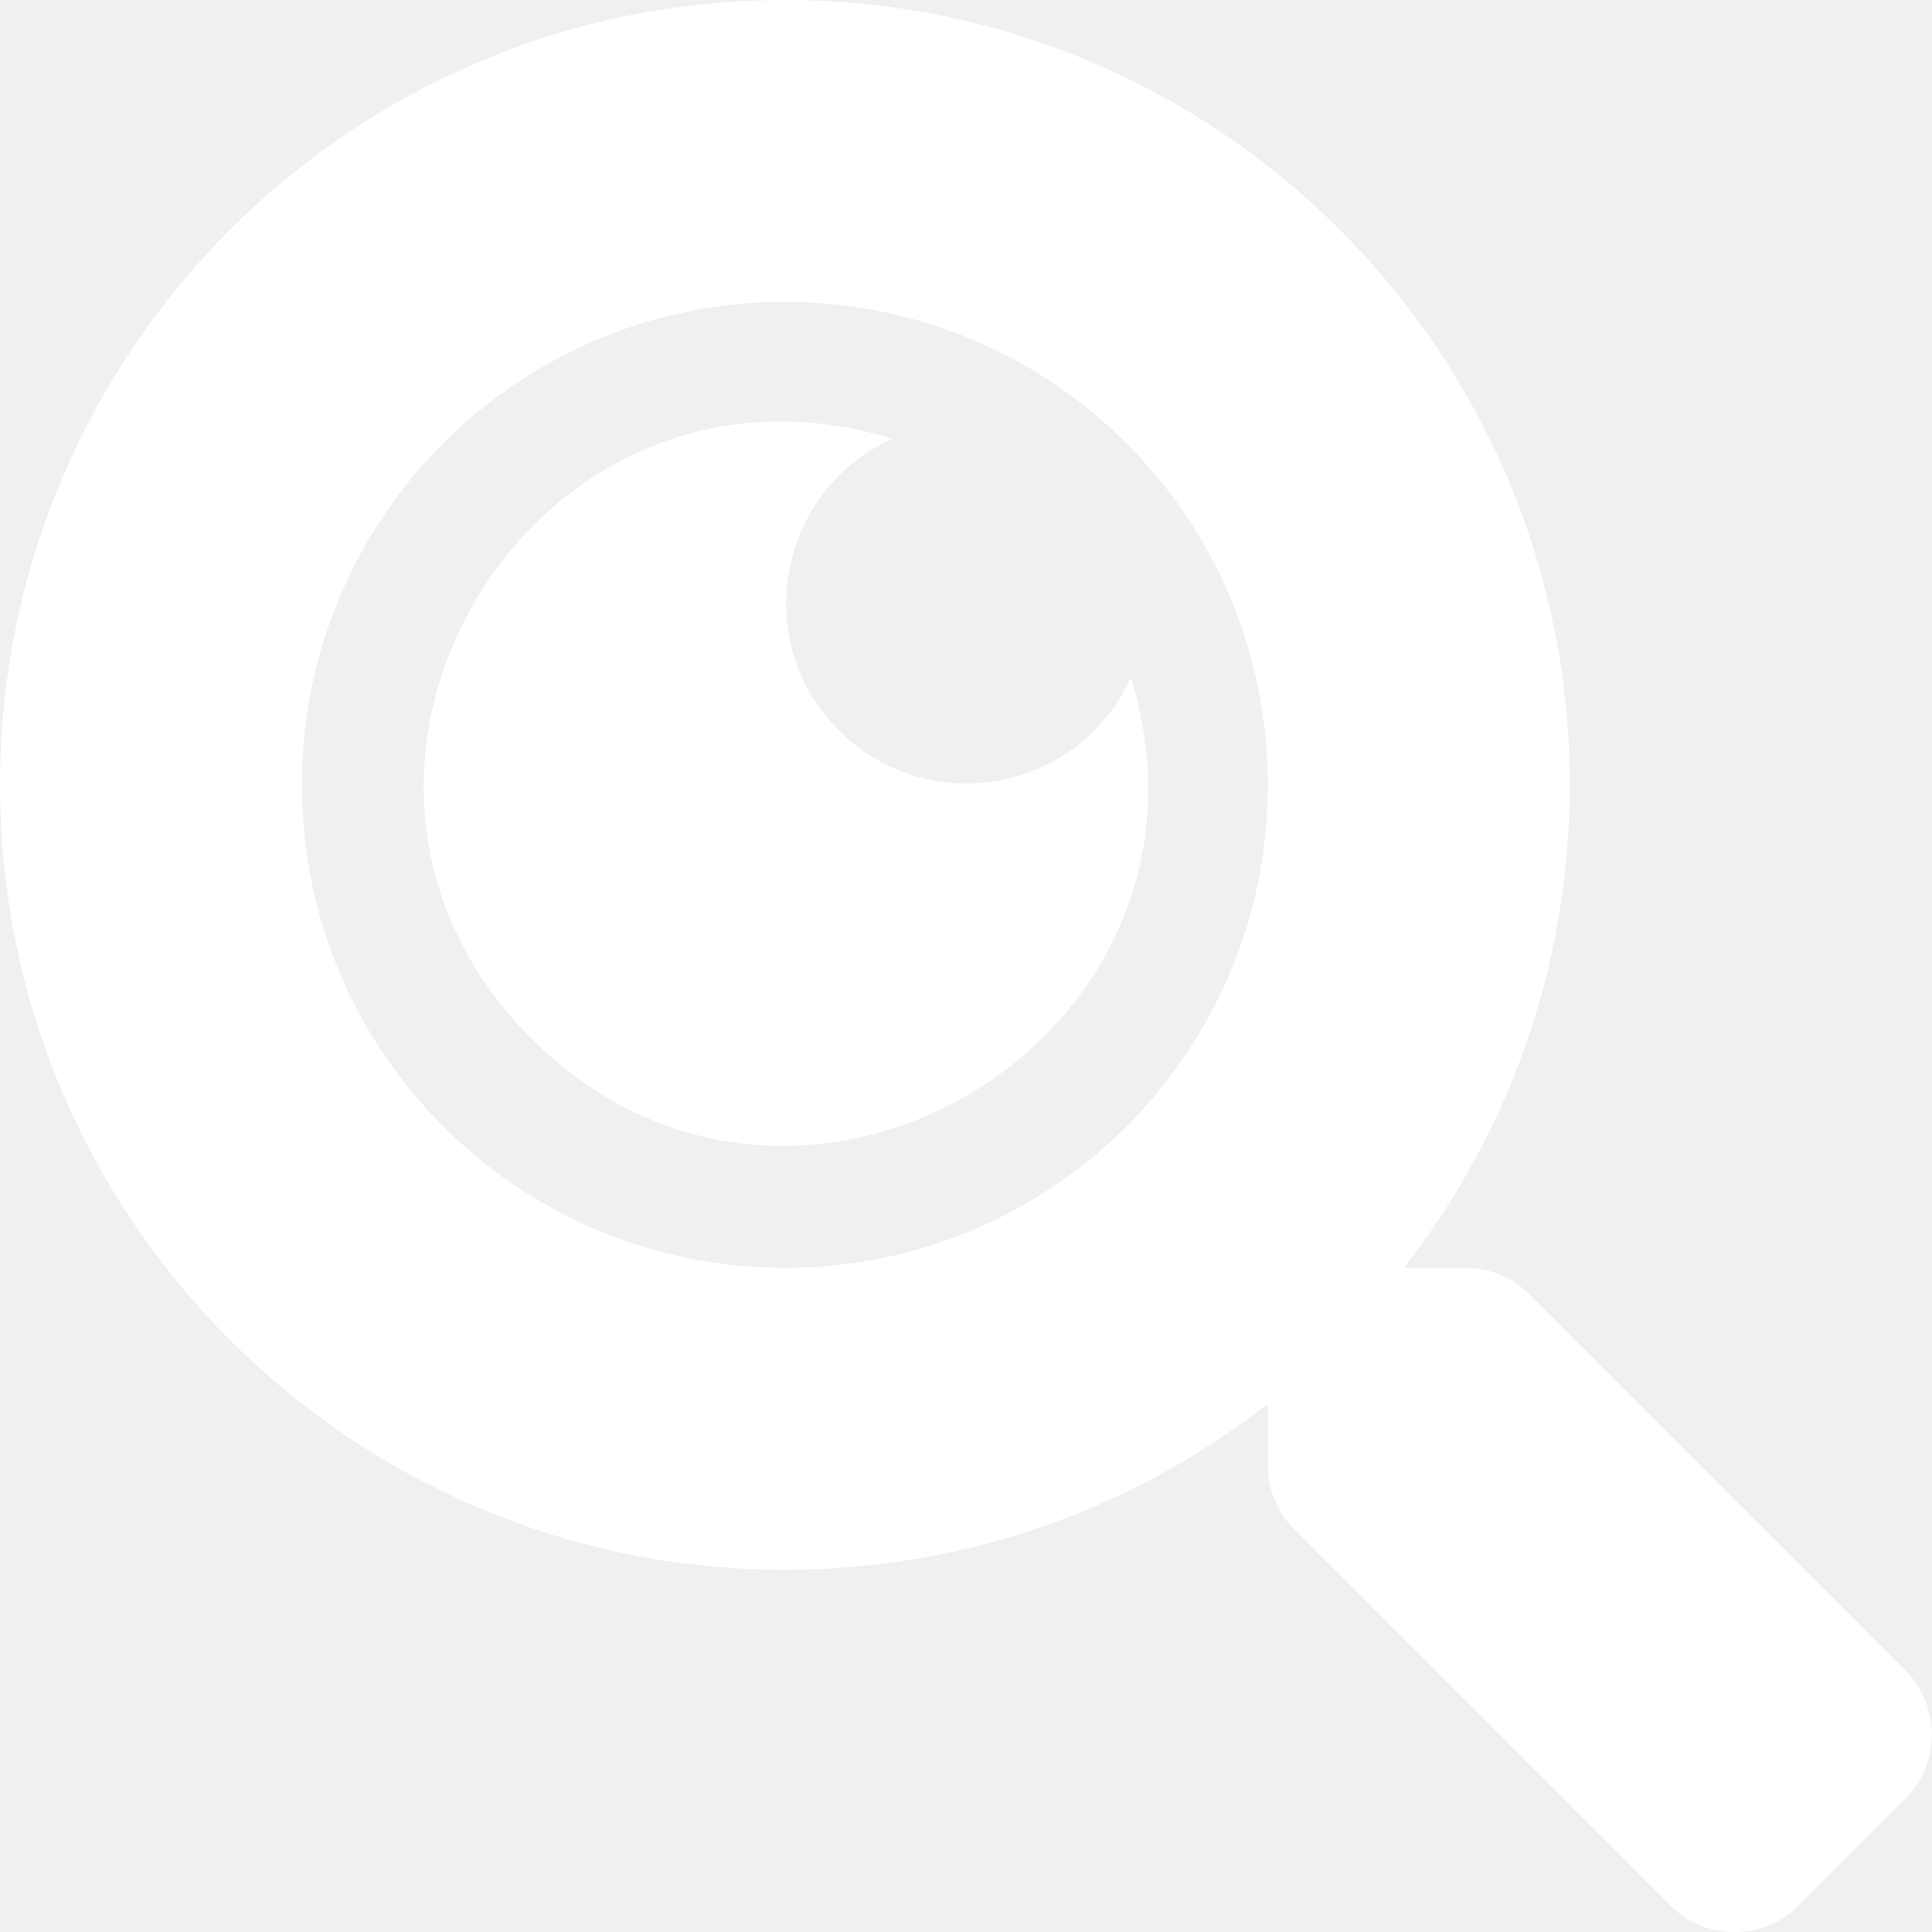
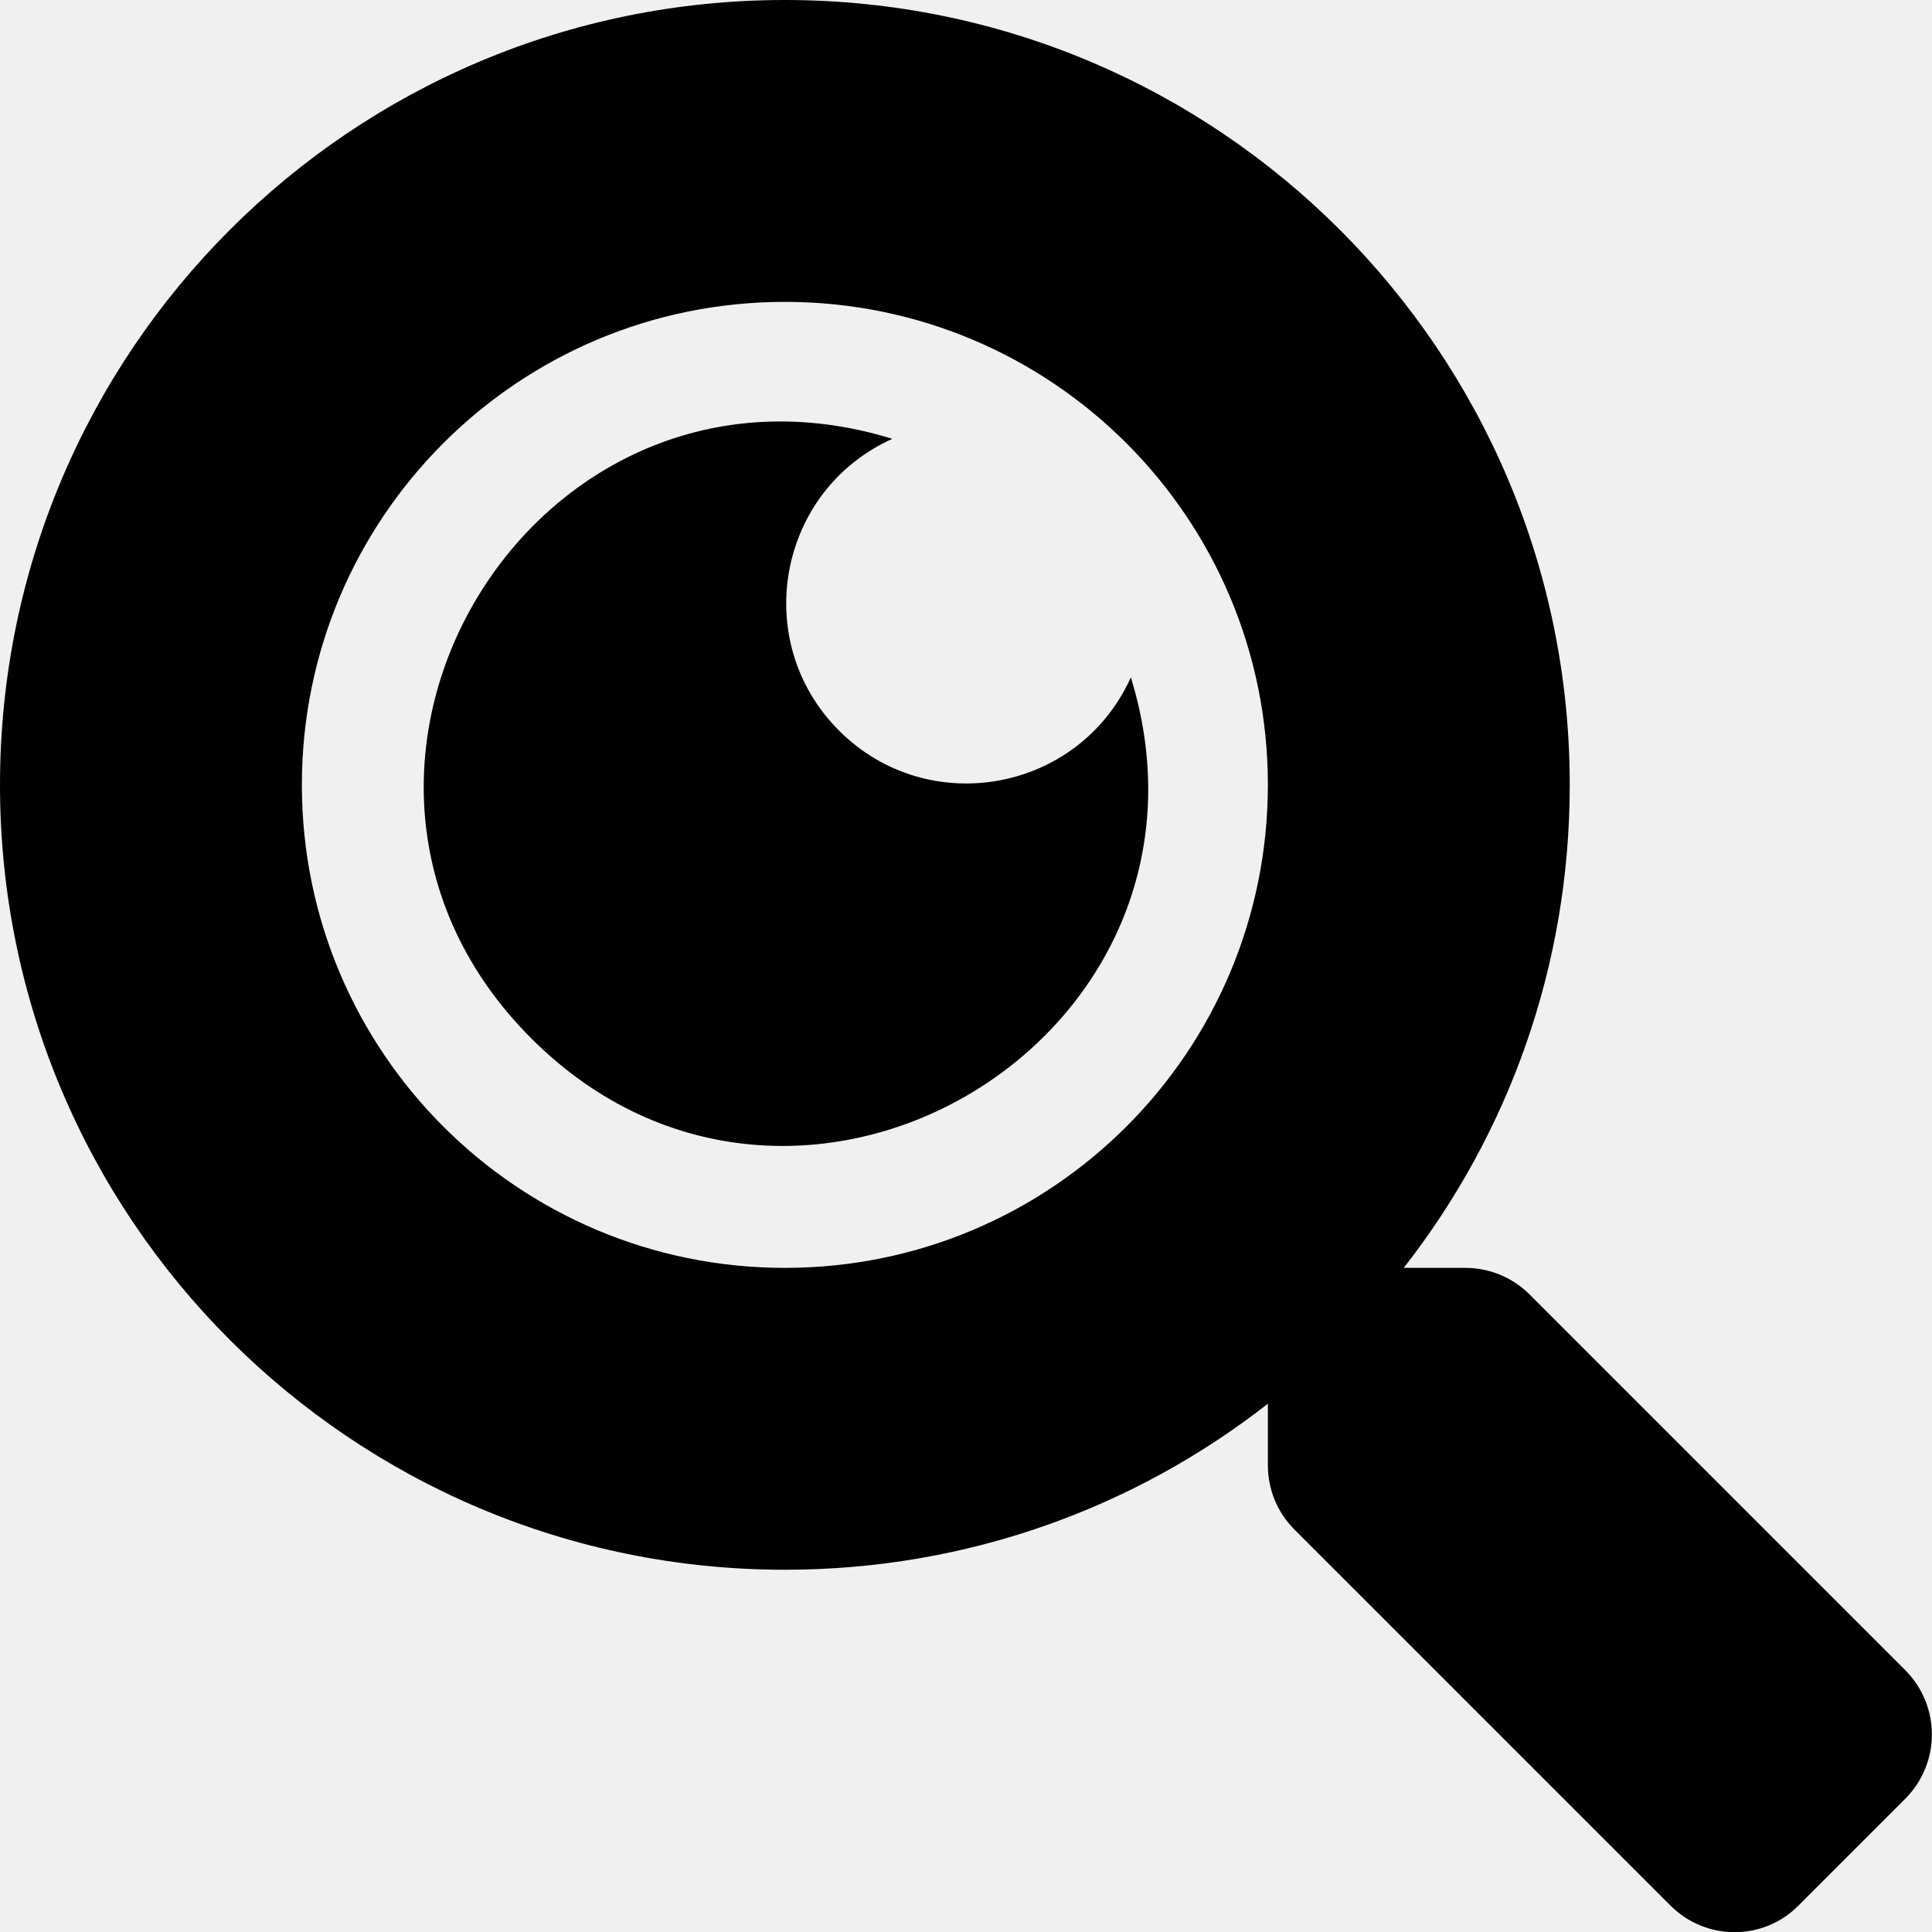
- <svg xmlns="http://www.w3.org/2000/svg" viewBox="0 0 512 512">
-   <path fill="#fff" d="M505 442.7 405.3 343c-4.5-4.5-10.6-7-17-7H372c27.6-35.3 44-79.7 44-128C416 93.1 322.9 0 208 0S0 93.1 0 208s93.1 208 208 208c48.3 0 92.7-16.4 128-44v16.3c0 6.4 2.5 12.5 7 17l99.7 99.7c9.4 9.4 24.6 9.4 33.9 0l28.3-28.3c9.4-9.4 9.4-24.6.1-34zM208 336c-70.7 0-128-57.2-128-128 0-70.7 57.2-128 128-128 70.7 0 128 57.2 128 128 0 70.7-57.2 128-128 128z" />
-   <path d="M236.475 116.292c-30.447 13.753-37.74 53.708-14.117 77.332 23.624 23.624 63.579 16.33 77.332-14.117 29.331 95.273-88.453 166.118-158.893 95.678s.406-188.224 95.678-158.893z" style="stroke-width:23.891;fill:#fff" />
+ <svg xmlns="http://www.w3.org/2000/svg" viewBox="0 0 512 512" fill="currentColor">
+   <path d="M505 442.7 405.3 343c-4.5-4.5-10.6-7-17-7H372c27.6-35.3 44-79.7 44-128C416 93.1 322.9 0 208 0S0 93.1 0 208s93.1 208 208 208c48.3 0 92.7-16.4 128-44v16.3c0 6.4 2.5 12.5 7 17l99.7 99.7c9.4 9.4 24.6 9.4 33.9 0l28.3-28.3c9.4-9.4 9.4-24.6.1-34zM208 336c-70.7 0-128-57.2-128-128 0-70.7 57.2-128 128-128 70.7 0 128 57.2 128 128 0 70.7-57.2 128-128 128z" />
+   <path d="M236.475 116.292c-30.447 13.753-37.74 53.708-14.117 77.332 23.624 23.624 63.579 16.33 77.332-14.117 29.331 95.273-88.453 166.118-158.893 95.678s.406-188.224 95.678-158.893z" style="stroke-width:23.891" />
</svg>
